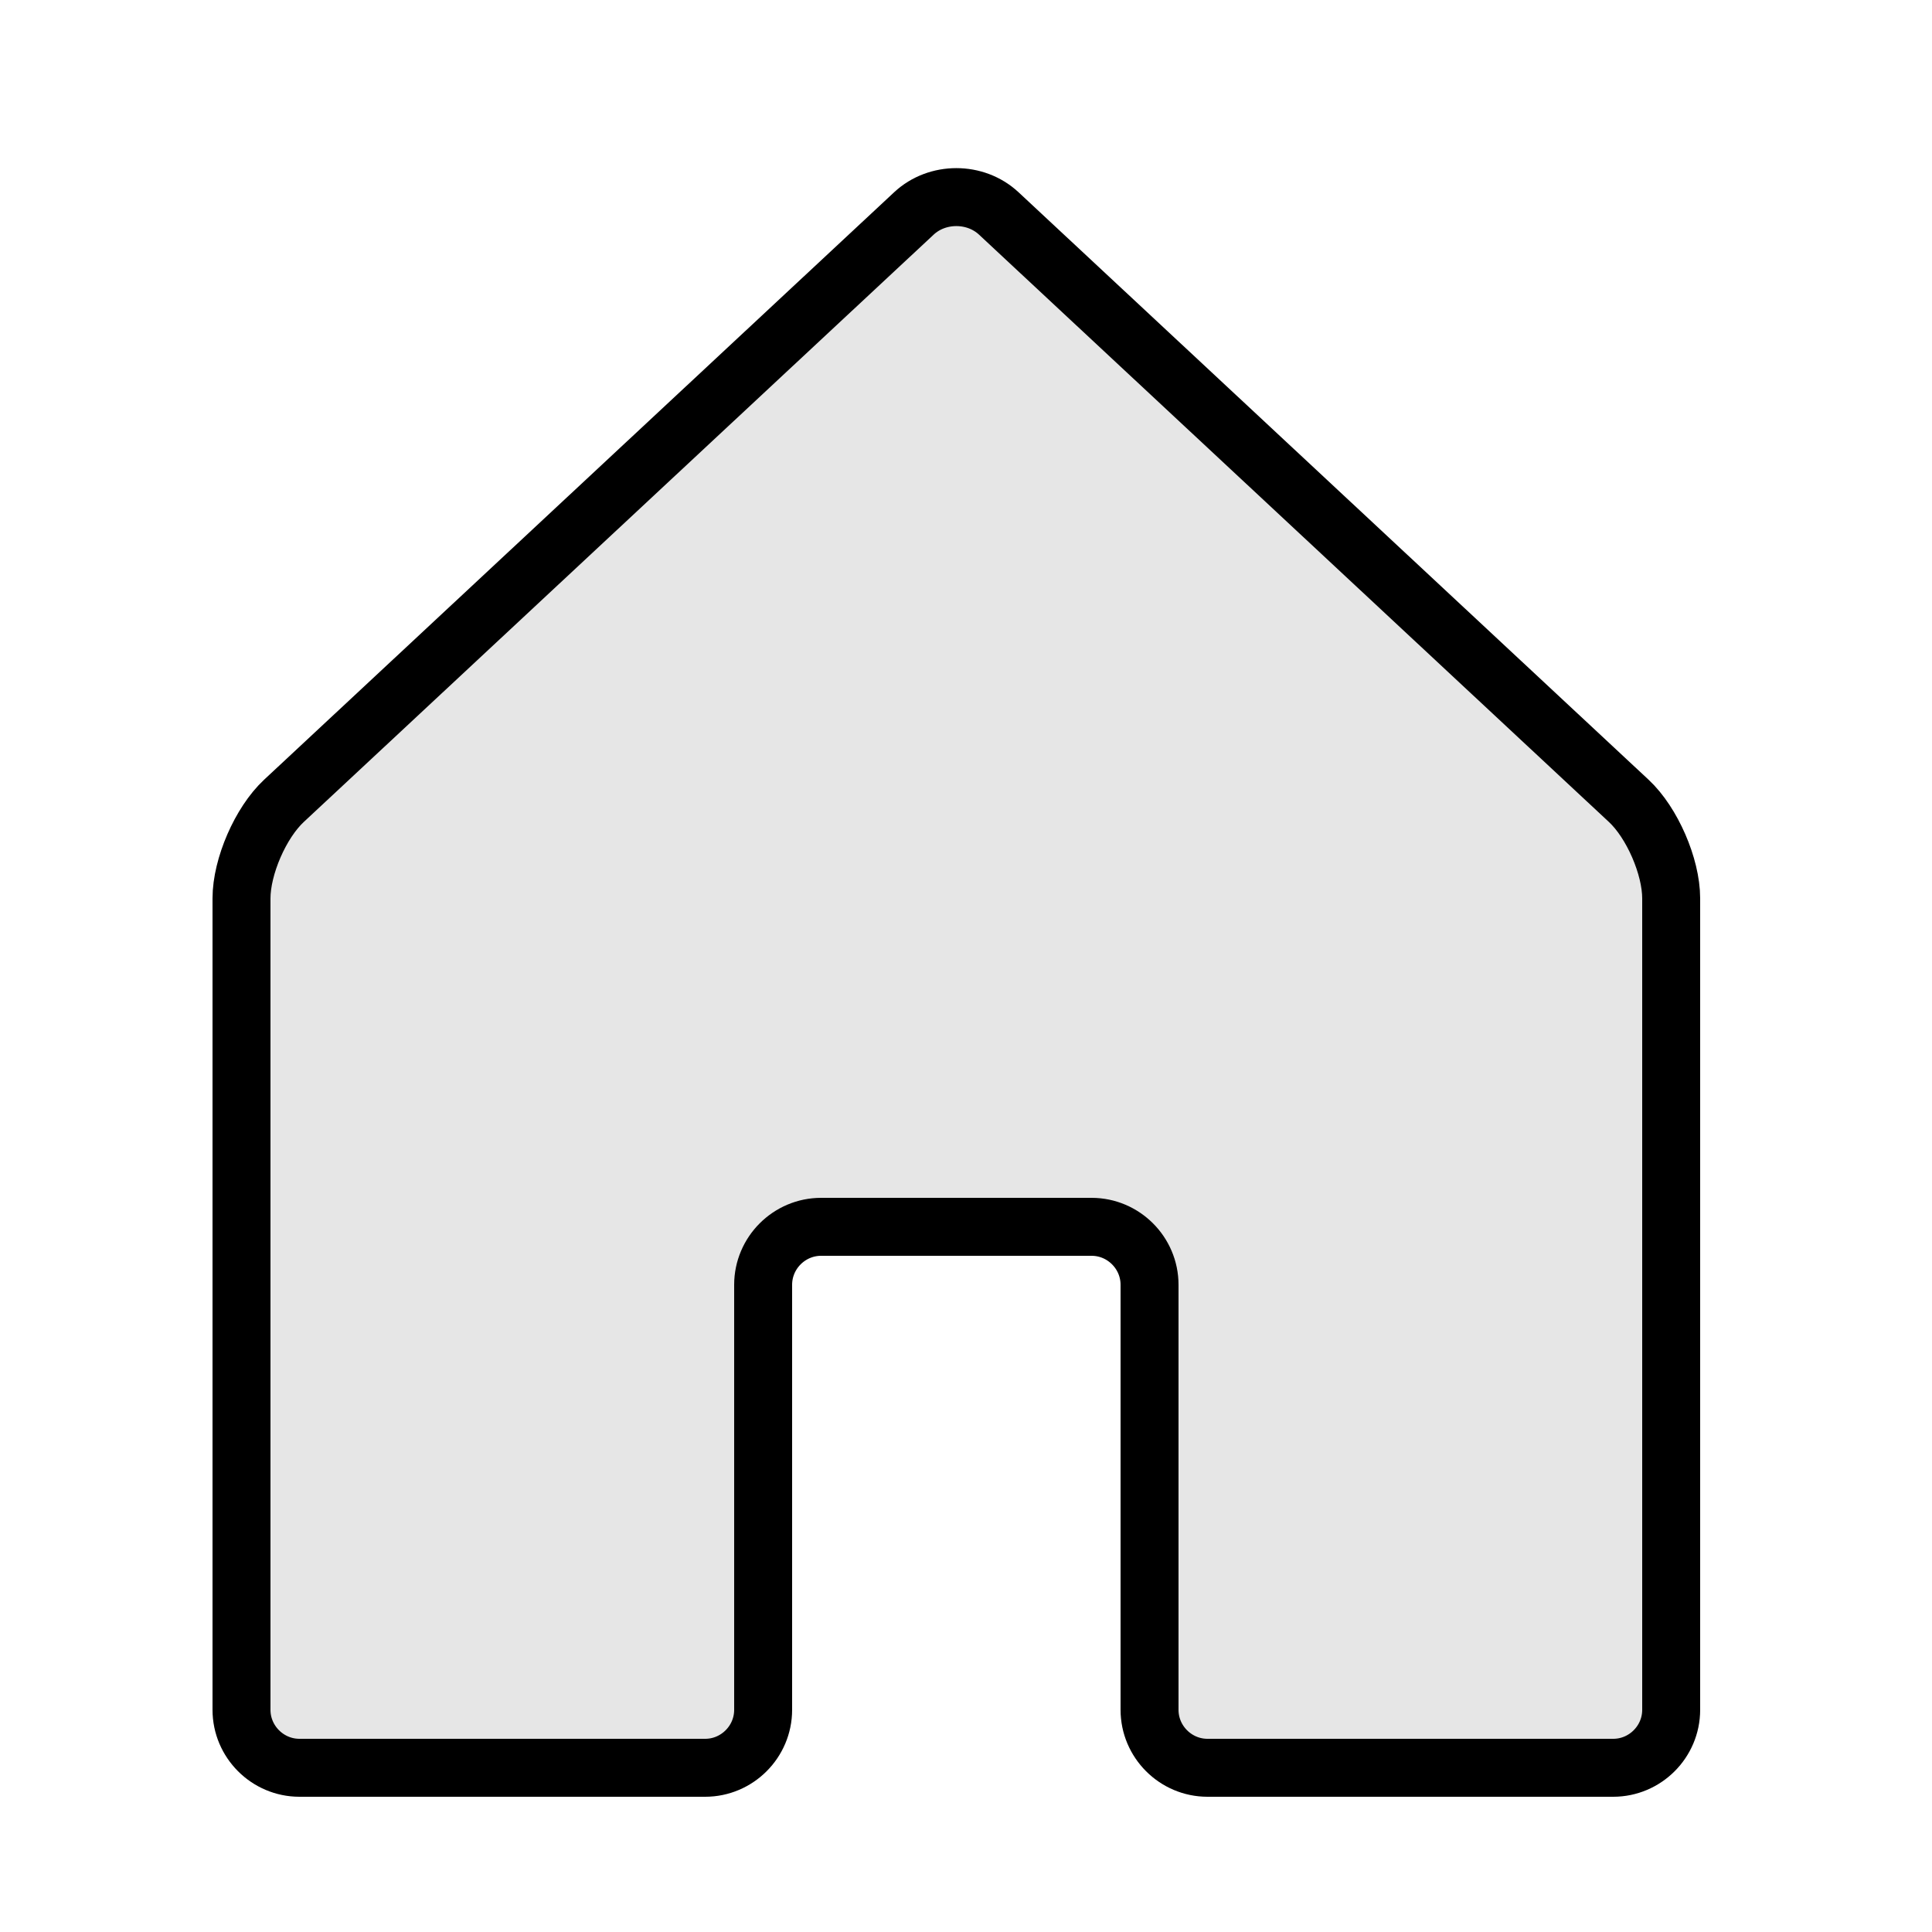
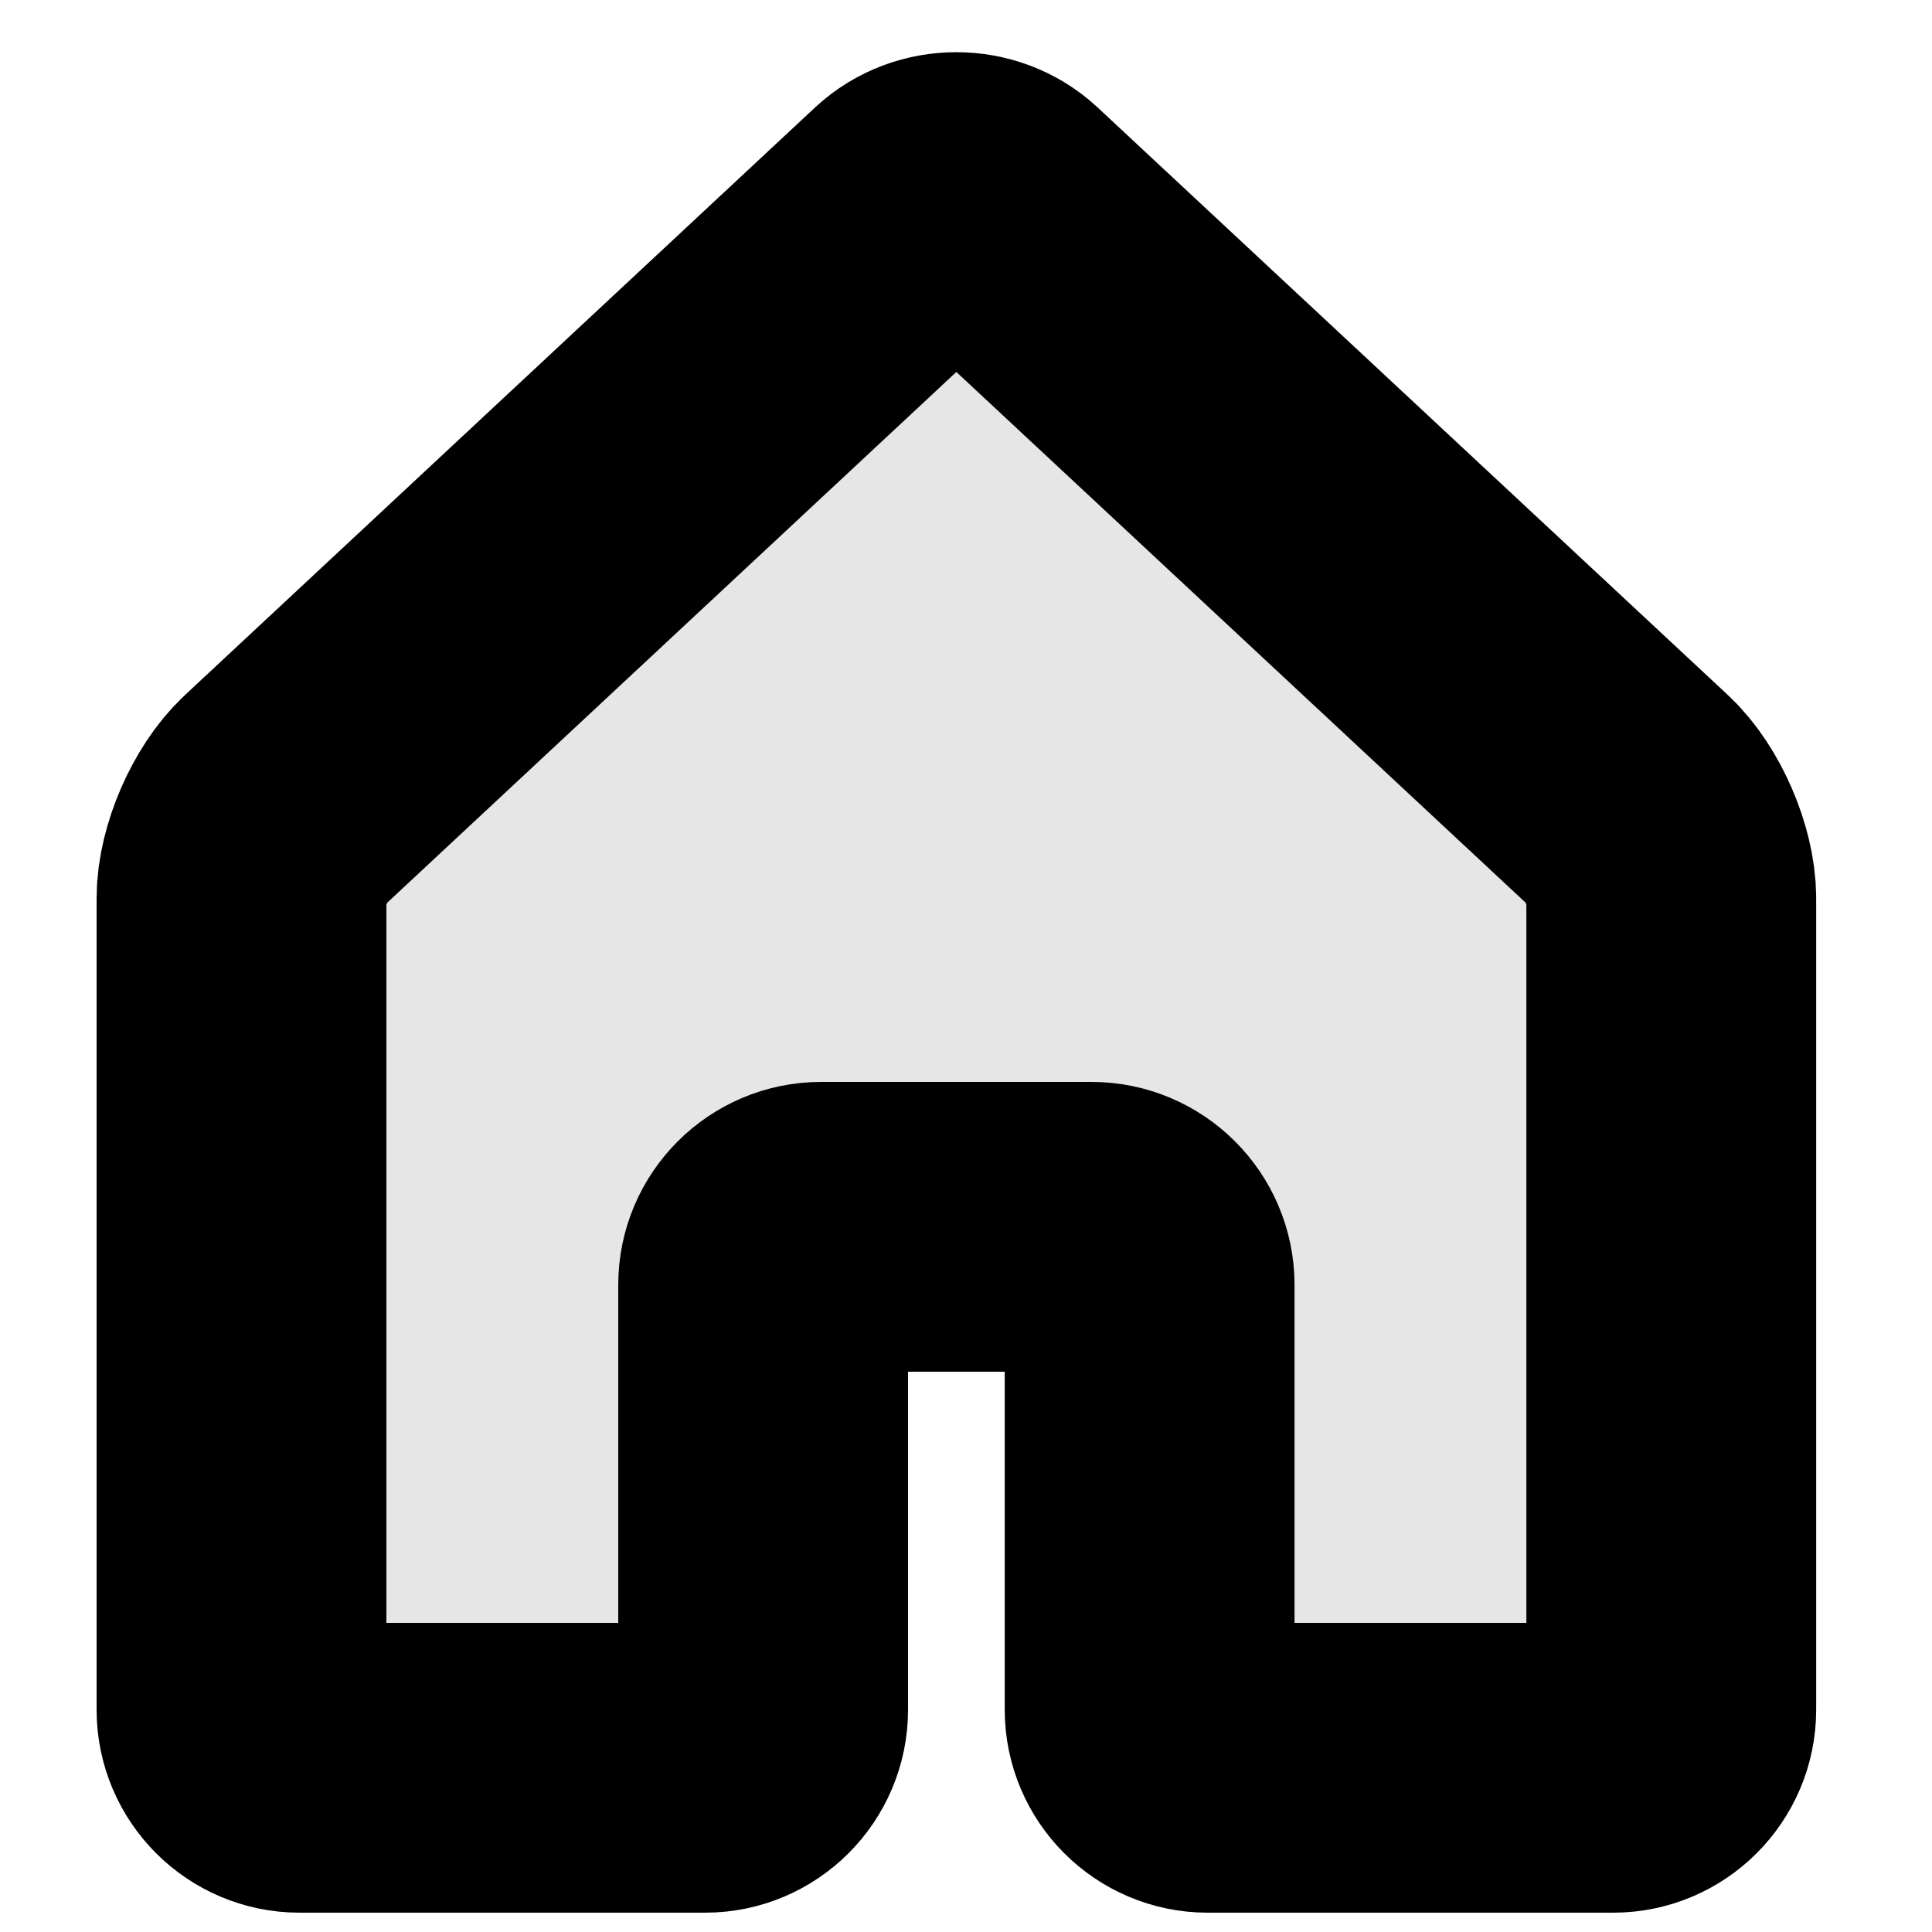
- <svg xmlns="http://www.w3.org/2000/svg" version="1.1" x="0px" y="0px" width="20px" height="20px" viewBox="0 0 100 100" enable-background="new 0 0 100 100" xml:space="preserve">
+ <svg xmlns="http://www.w3.org/2000/svg" version="1.1" id="Layer_1" x="0px" y="0px" width="20px" height="20px" viewBox="0 0 20 20" enable-background="new 0 0 20 20" xml:space="preserve">
  <g>
-     <path fill="#E6E6E6" d="M51.694,11.046c-1.207-1.125-3.182-1.125-4.389,0L14.444,41.454C13.237,42.579,12,44.85,12,46.5v42   c0,1.65,1.85,3.5,3.5,3.5h21c1.65,0,2.5-1.85,2.5-3.5v-22c0-1.65,1.85-2.5,3.5-2.5h14c1.65,0,2.5,0.85,2.5,2.5v22   c0,1.65,1.85,3.5,3.5,3.5h21c1.65,0,2.5-1.85,2.5-3.5v-42c0-1.65-0.737-3.921-1.944-5.046L51.694,11.046z" />
-     <path fill="none" stroke="#000000" stroke-width="3" stroke-miterlimit="10" d="M51.694,11.046c-1.207-1.125-3.182-1.125-4.389,0   L14.694,41.454C13.487,42.579,12.5,44.85,12.5,46.5v42c0,1.65,1.35,3,3,3h21c1.65,0,3-1.35,3-3v-22c0-1.65,1.35-3,3-3h14   c1.65,0,3,1.35,3,3v22c0,1.65,1.35,3,3,3h21c1.65,0,3-1.35,3-3v-42c0-1.65-0.987-3.921-2.194-5.046L51.694,11.046z" />
+     <path fill="#E6E6E6" d="M10.339,2.209c-0.242-0.225-0.636-0.225-0.878,0L2.889,8.291C2.647,8.516,2.4,8.97,2.4,9.3v8.4   c0,0.33,0.37,0.7,0.7,0.7h4.2c0.33,0,0.5-0.37,0.5-0.7v-4.4c0-0.33,0.37-0.5,0.7-0.5h2.8c0.33,0,0.5,0.17,0.5,0.5v4.4   c0,0.33,0.37,0.7,0.7,0.7h4.2c0.329,0,0.5-0.37,0.5-0.7V9.3c0-0.33-0.147-0.784-0.39-1.009L10.339,2.209z" />
+     <path fill="none" stroke="#000000" stroke-width="3" stroke-miterlimit="10" d="M10.339,2.209c-0.242-0.225-0.636-0.225-0.878,0   L2.939,8.291C2.697,8.516,2.5,8.97,2.5,9.3v8.4c0,0.33,0.27,0.6,0.6,0.6h4.2c0.33,0,0.6-0.27,0.6-0.6v-4.4c0-0.33,0.27-0.6,0.6-0.6   h2.8c0.33,0,0.601,0.27,0.601,0.6v4.4c0,0.33,0.27,0.6,0.6,0.6h4.2c0.329,0,0.6-0.27,0.6-0.6V9.3c0-0.33-0.197-0.784-0.438-1.009   L10.339,2.209z" />
  </g>
</svg>
